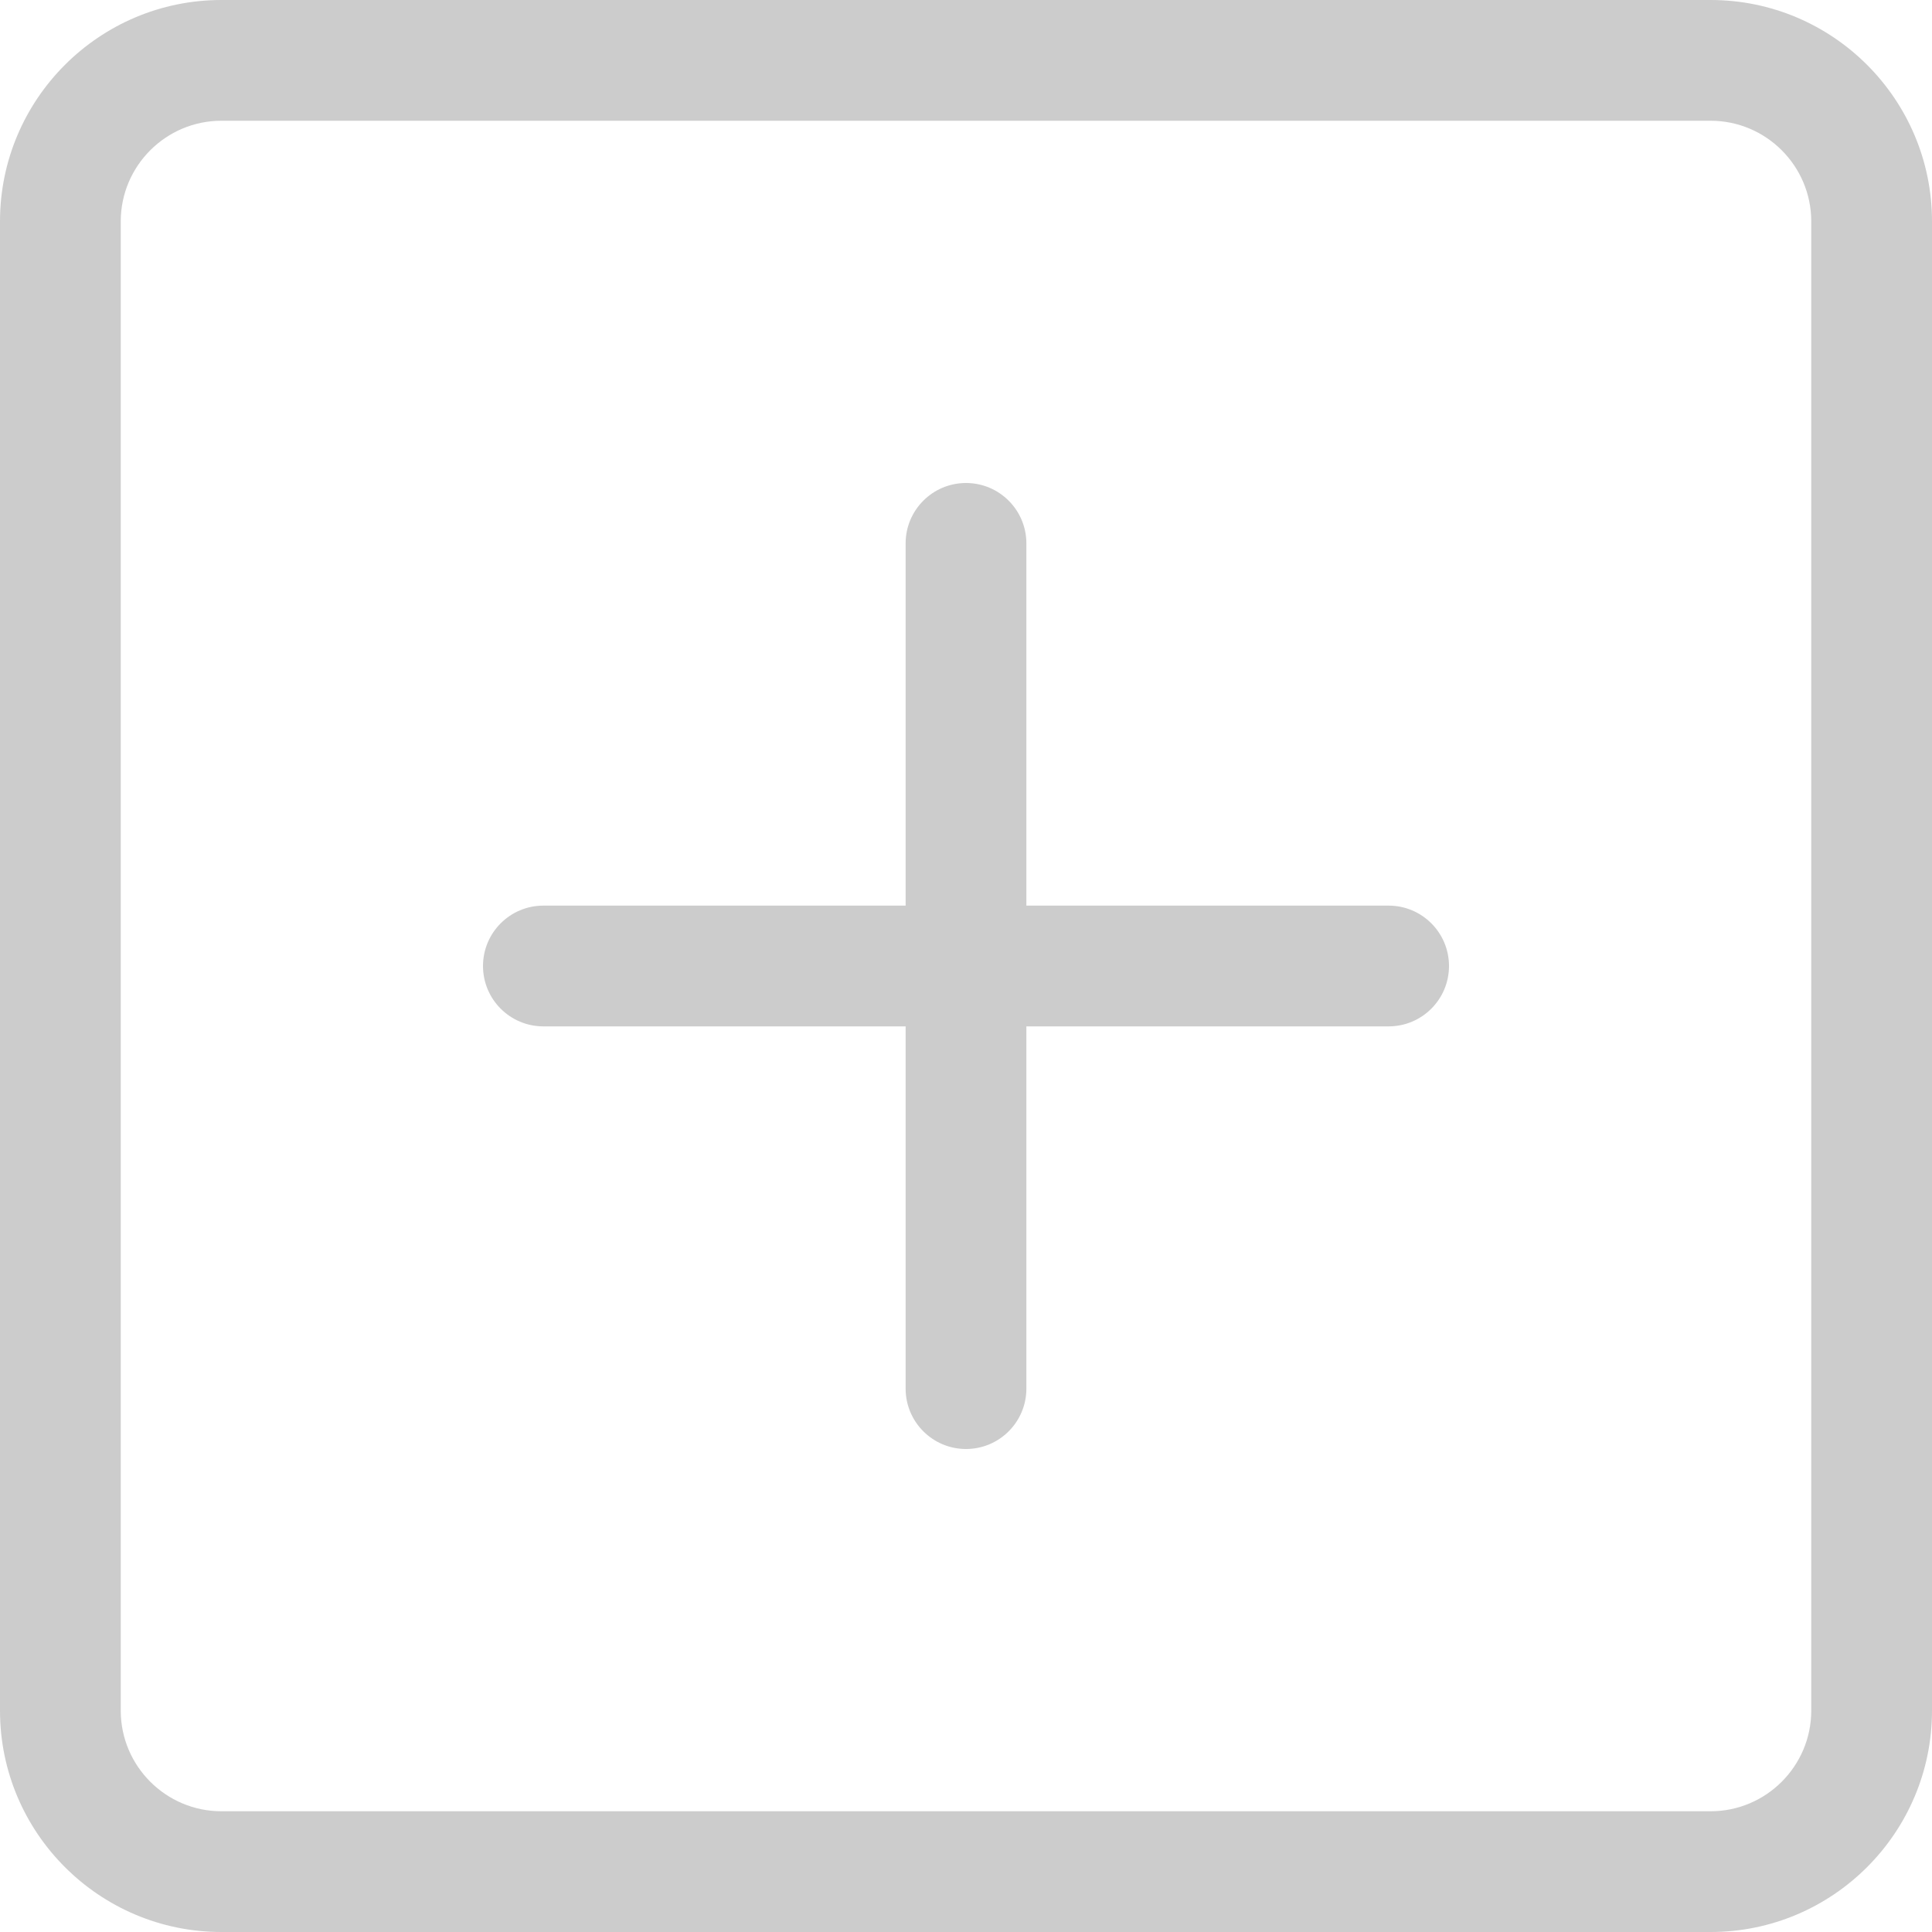
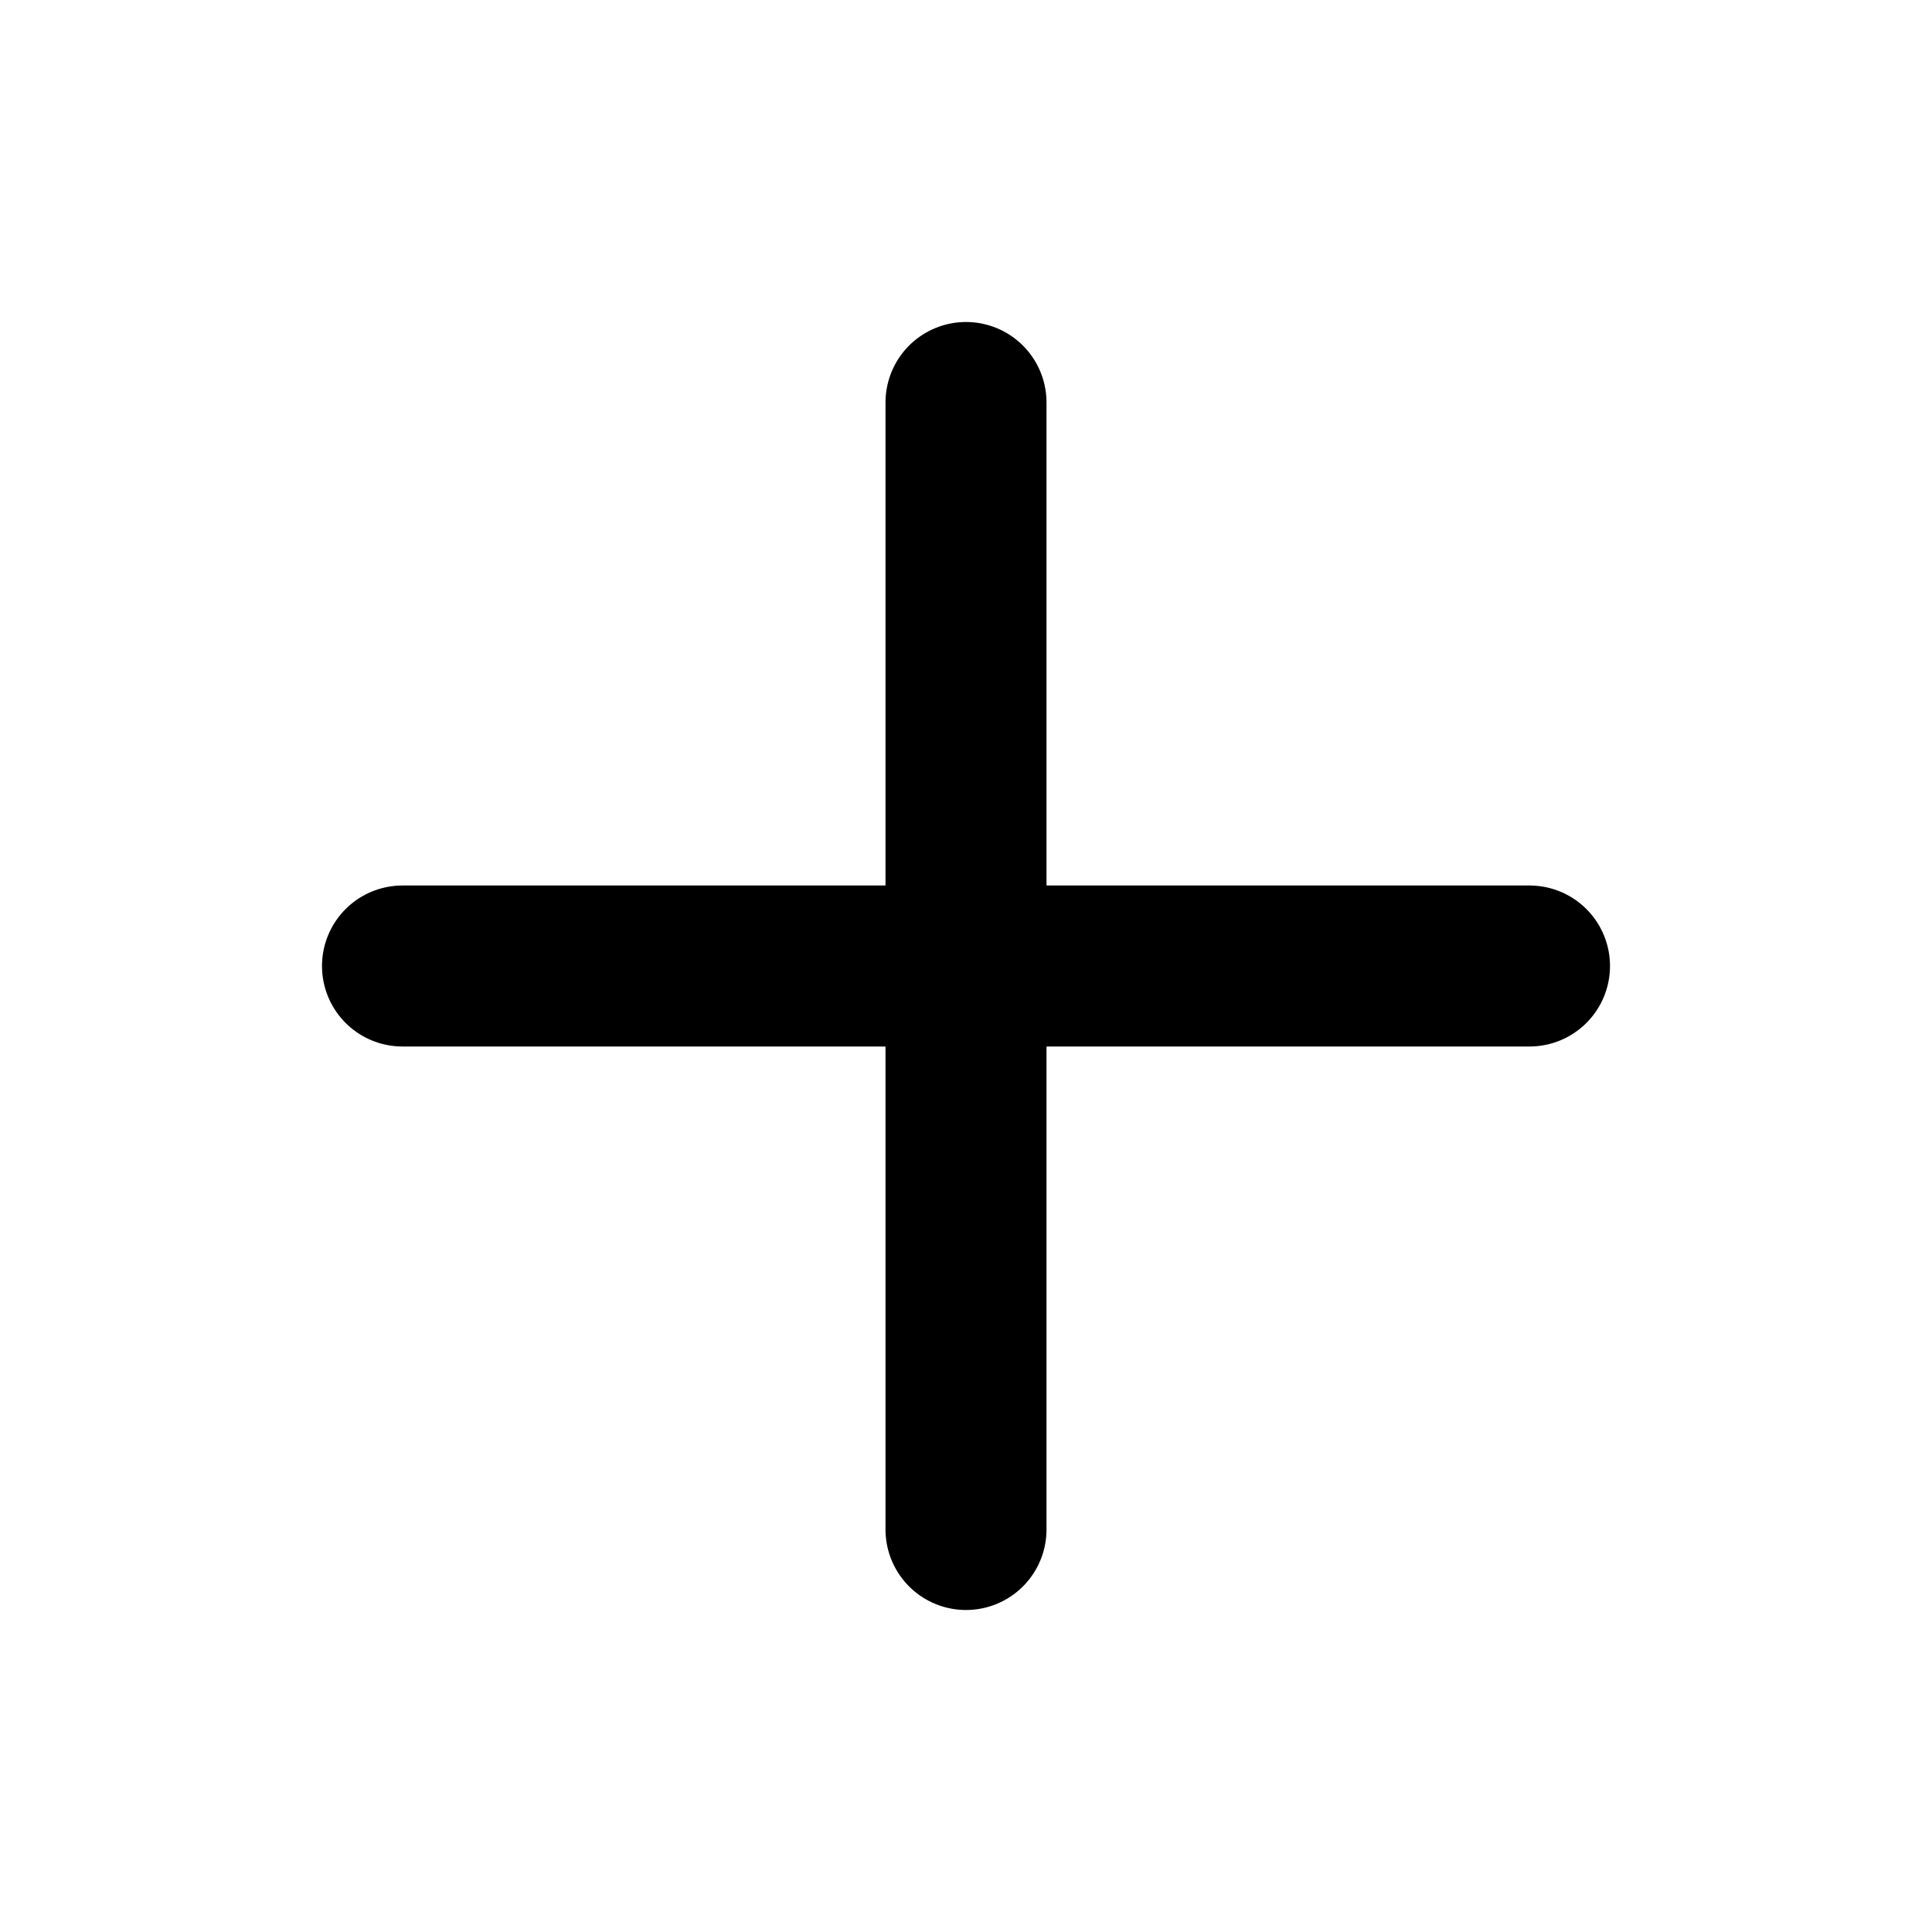
- <svg xmlns="http://www.w3.org/2000/svg" height="512pt" fill="#ccc" viewBox="0 0 512 512" width="512pt">
-   <path d="m368 272h-224c-8.832 0-16-7.168-16-16s7.168-16 16-16h224c8.832 0 16 7.168 16 16s-7.168 16-16 16zm0 0" />
-   <path d="m256 384c-8.832 0-16-7.168-16-16v-224c0-8.832 7.168-16 16-16s16 7.168 16 16v224c0 8.832-7.168 16-16 16zm0 0" />
-   <path d="m453.332 512h-394.664c-32.363 0-58.668-26.305-58.668-58.668v-394.664c0-32.363 26.305-58.668 58.668-58.668h394.664c32.363 0 58.668 26.305 58.668 58.668v394.664c0 32.363-26.305 58.668-58.668 58.668zm-394.664-480c-14.699 0-26.668 11.969-26.668 26.668v394.664c0 14.699 11.969 26.668 26.668 26.668h394.664c14.699 0 26.668-11.969 26.668-26.668v-394.664c0-14.699-11.969-26.668-26.668-26.668zm0 0" />
+ <svg xmlns="http://www.w3.org/2000/svg" class="icon icon-tabler icon-tabler-plus" width="24" height="24" viewBox="0 0 24 24" stroke-width="2" stroke="#000" fill="none" stroke-linecap="round" stroke-linejoin="round">
+   <path stroke="none" d="M0 0h24v24H0z" fill="none" />
+   <line x1="12" y1="5" x2="12" y2="19" />
+   <line x1="5" y1="12" x2="19" y2="12" />
</svg>
